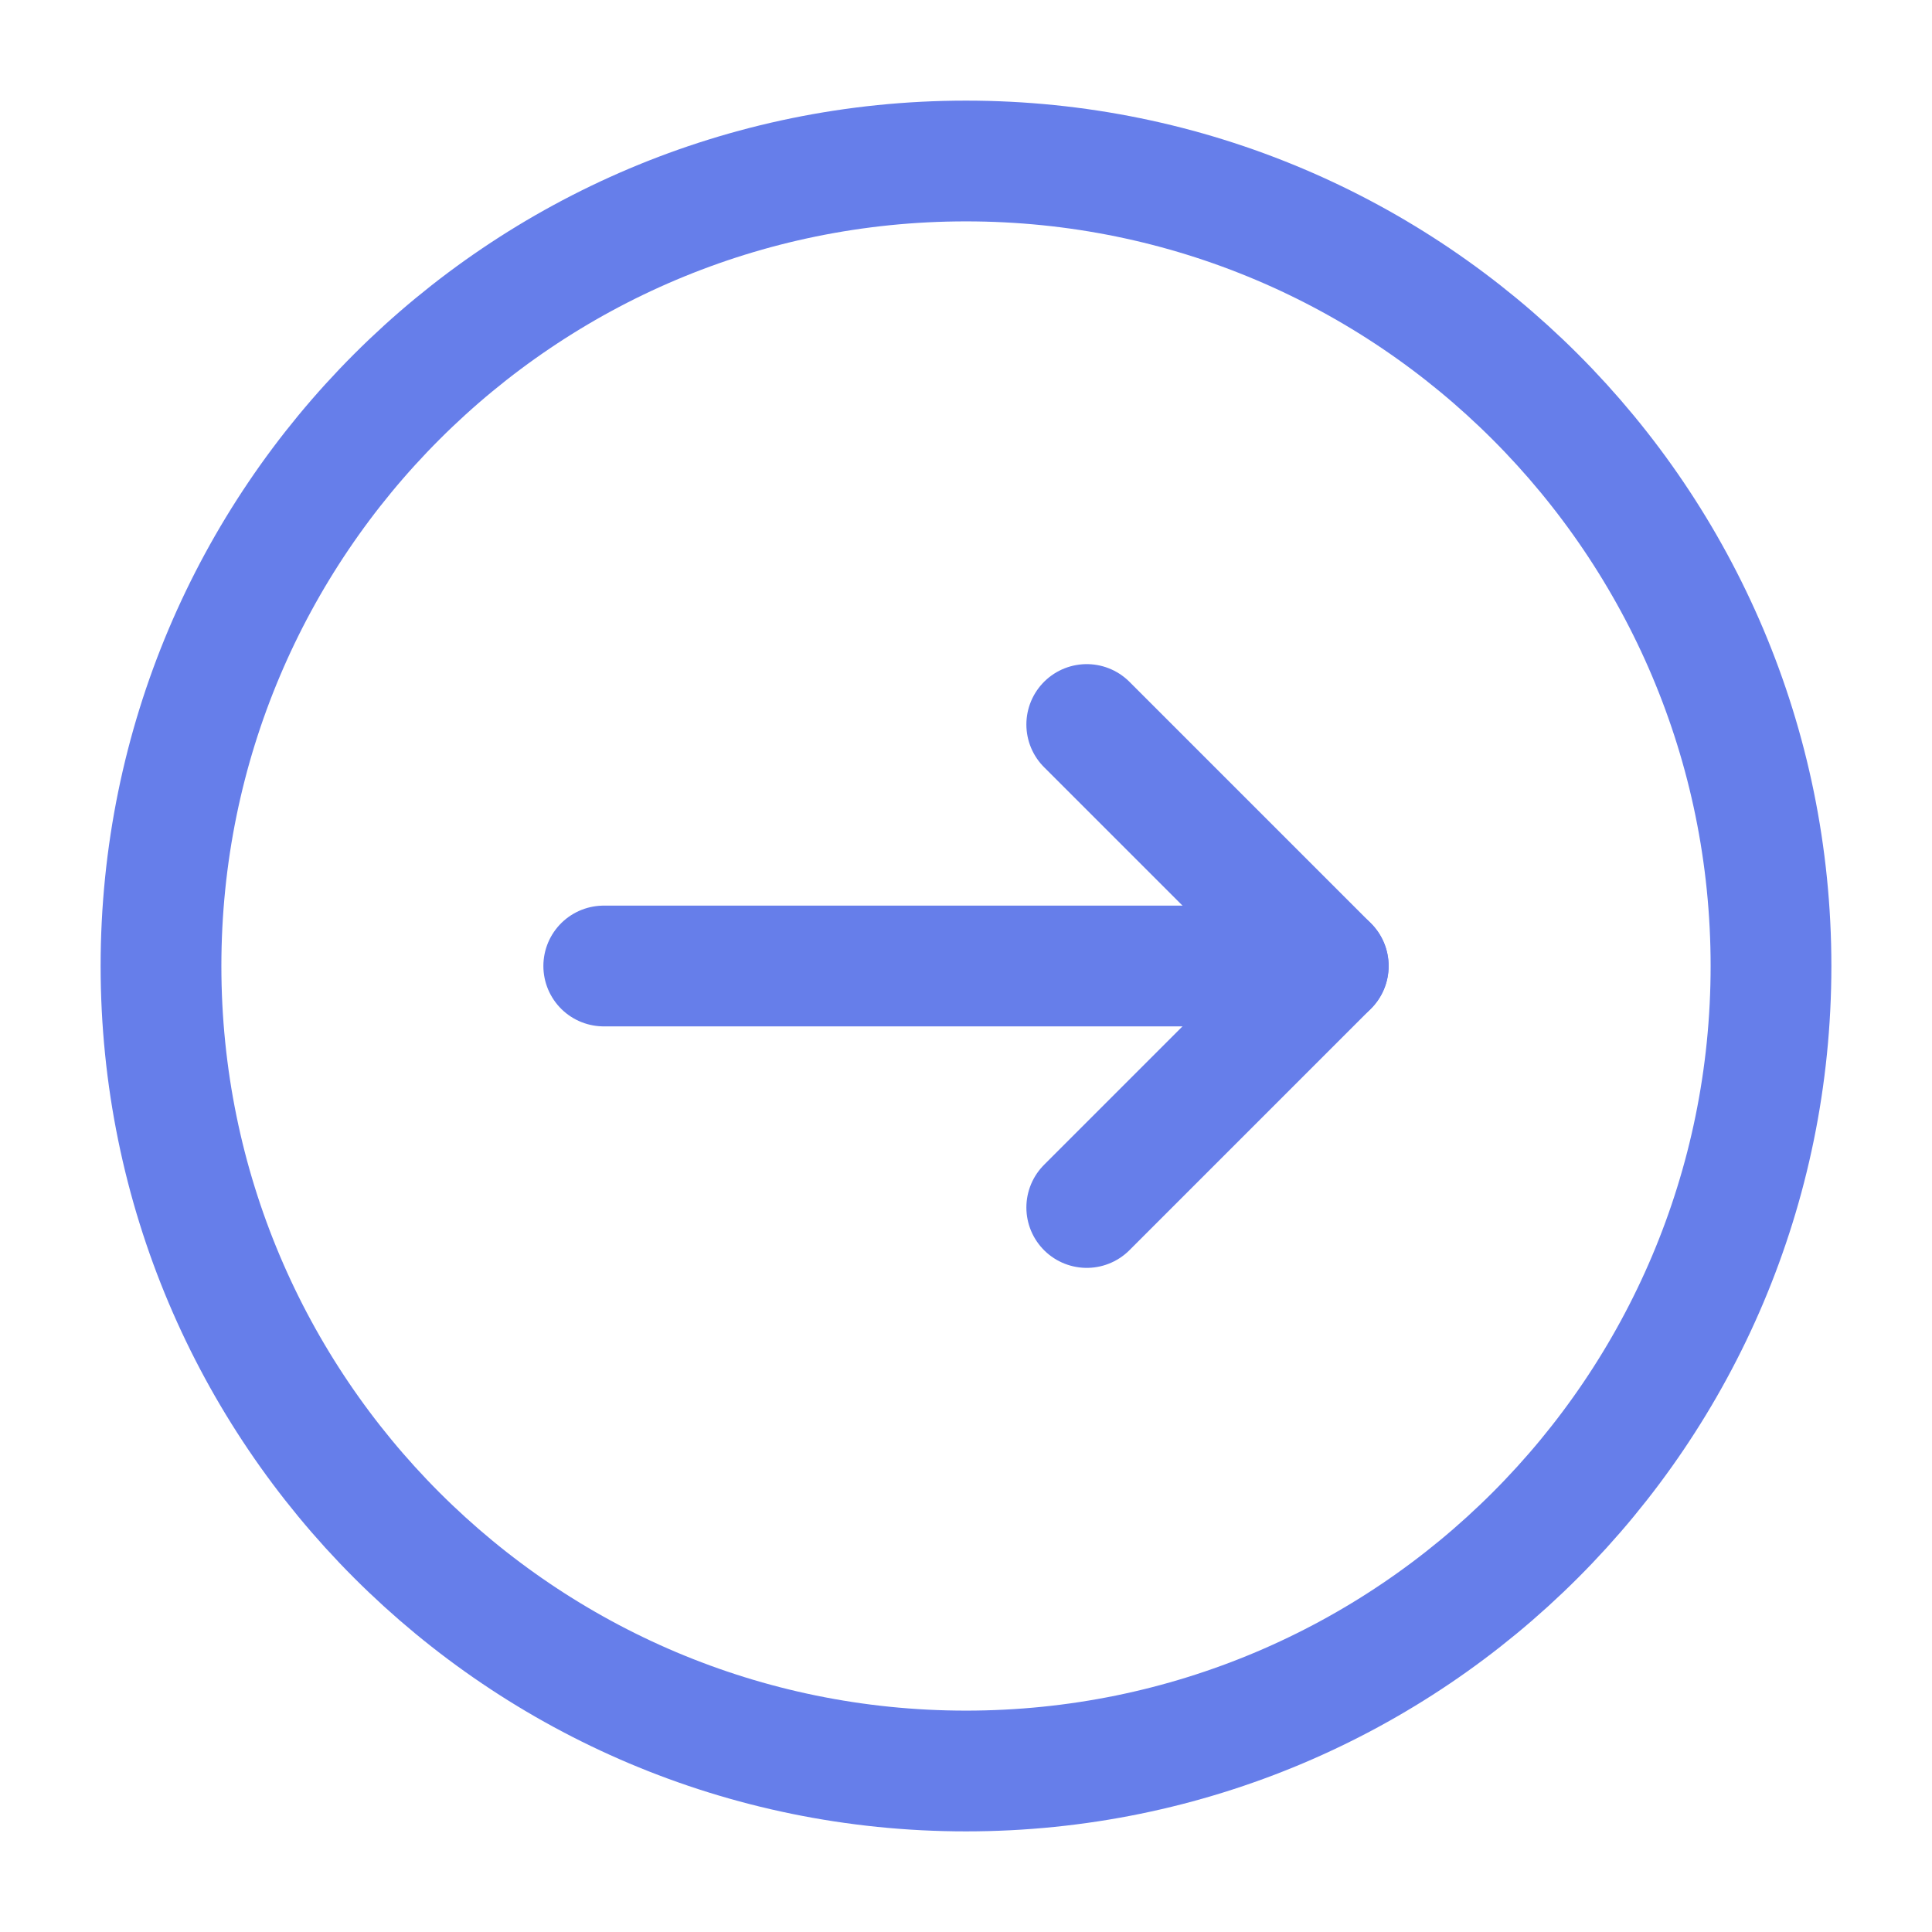
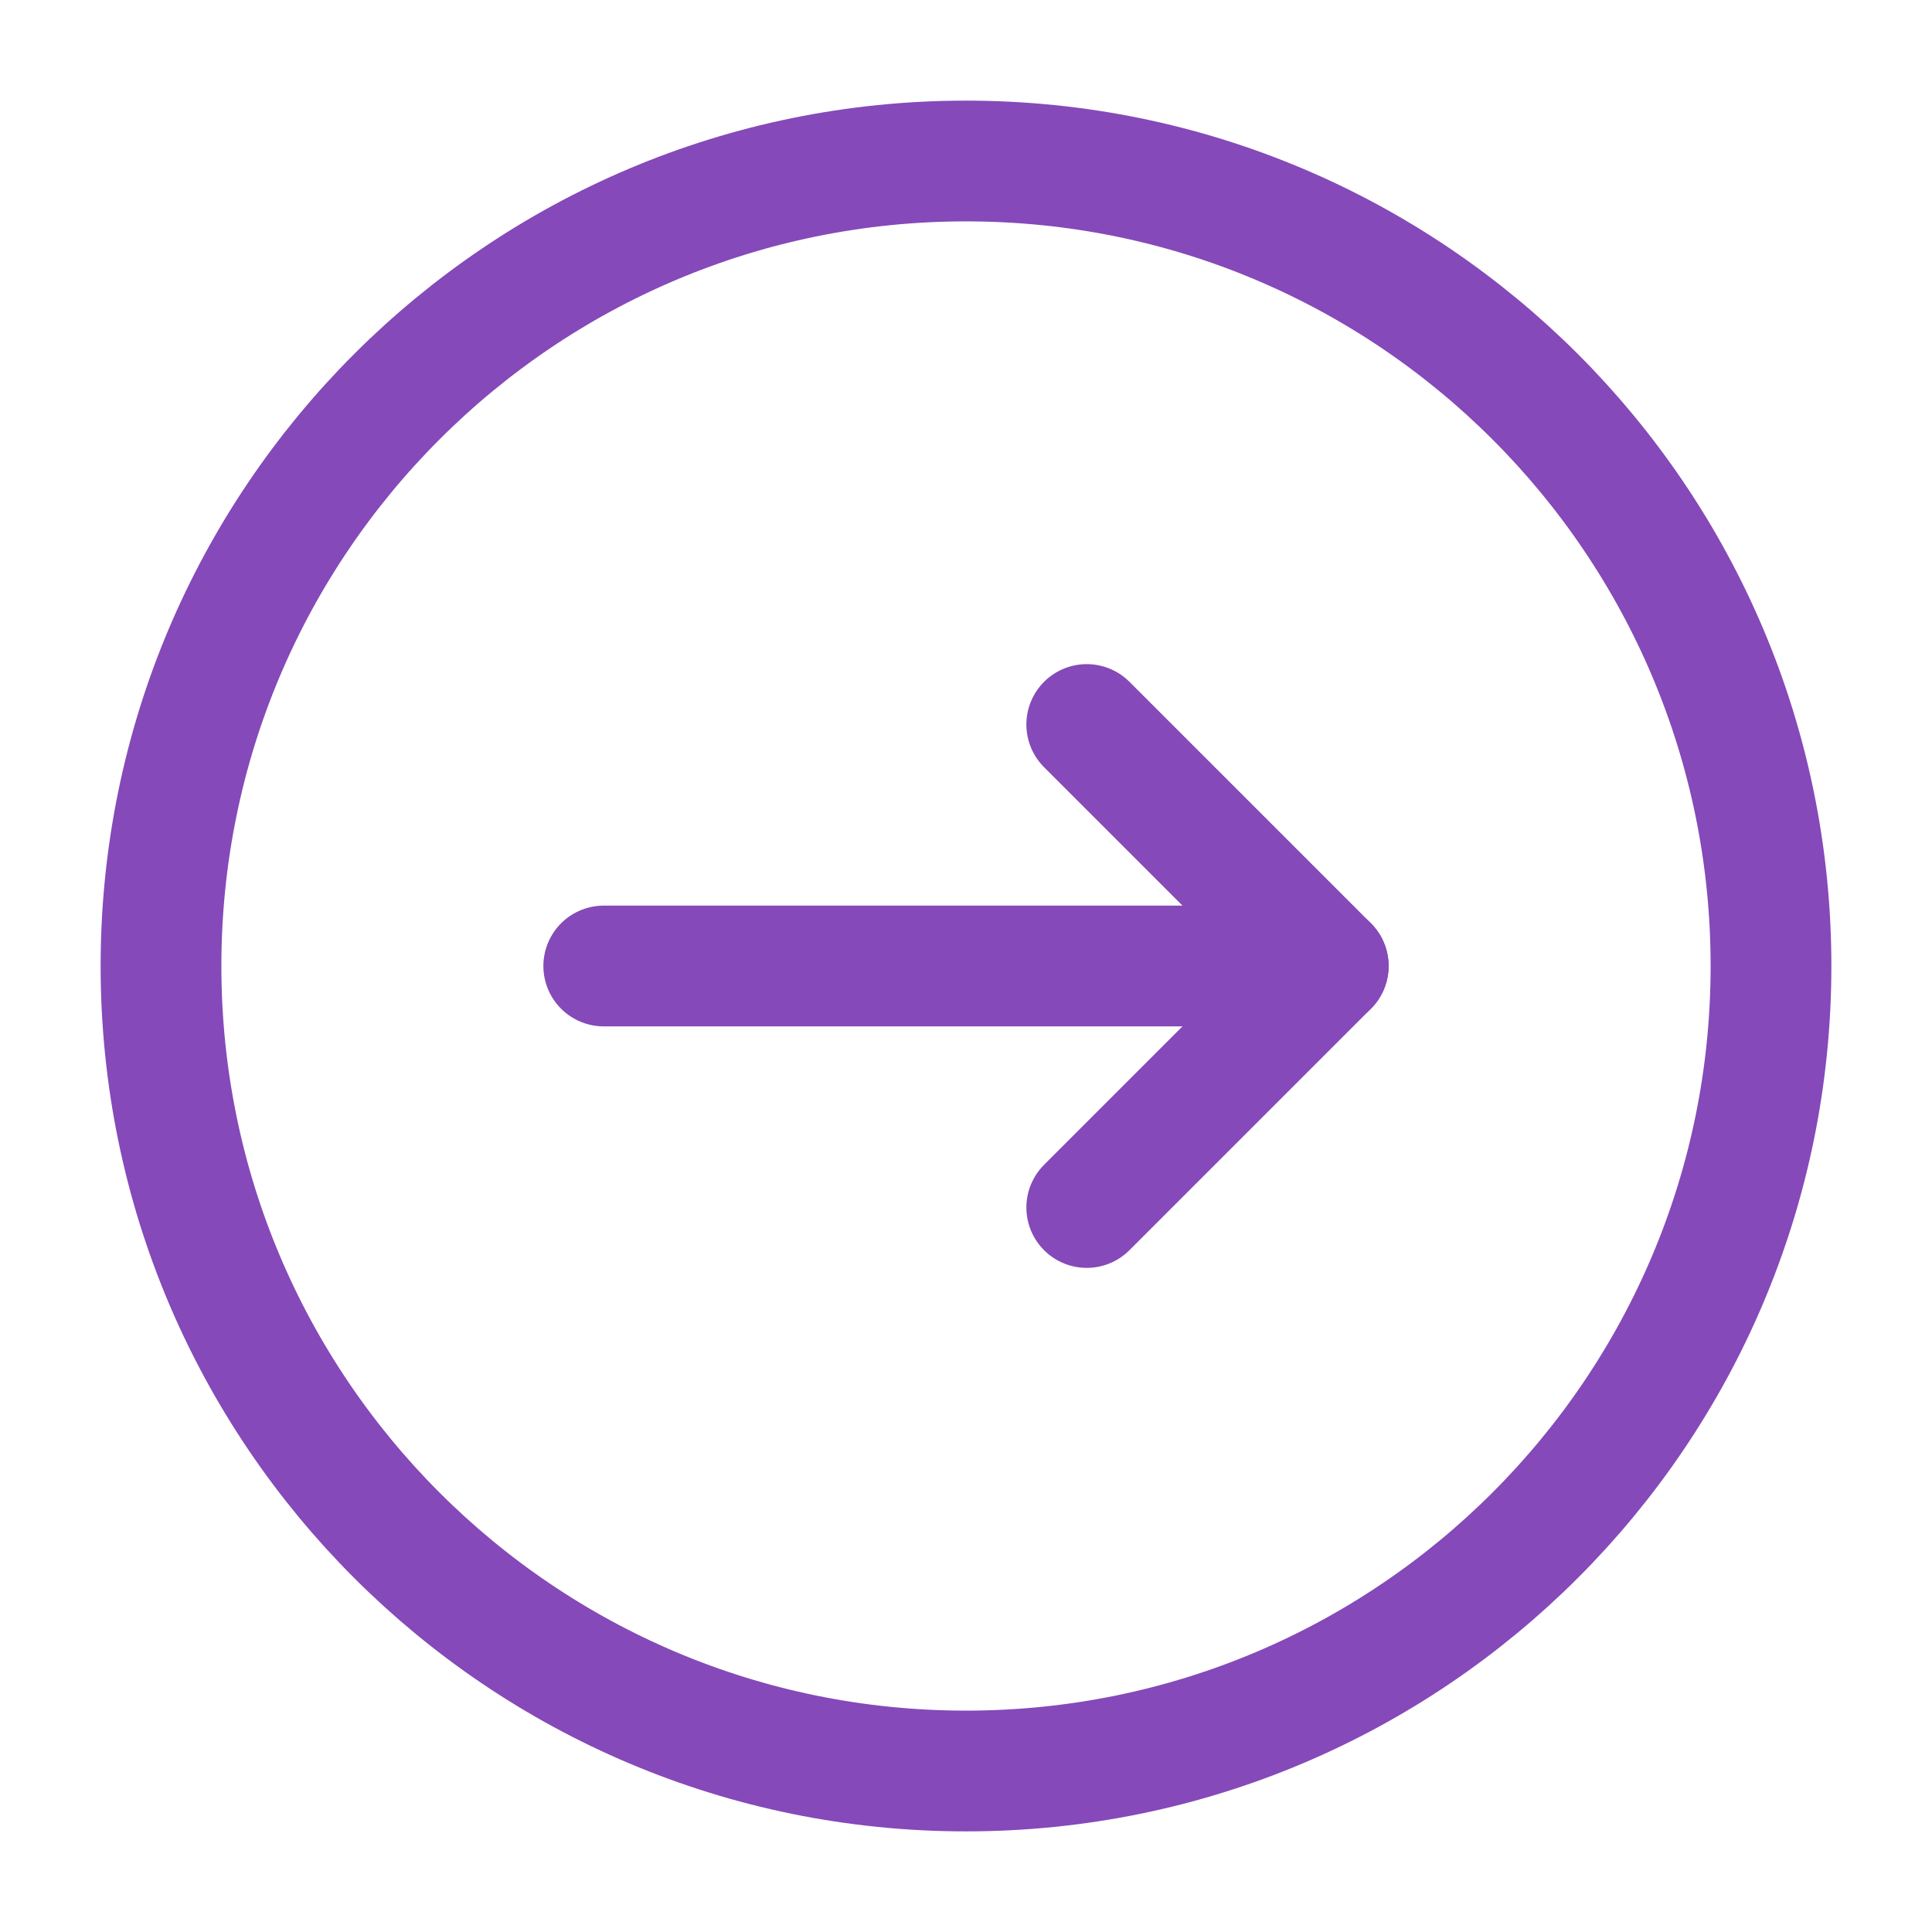
- <svg xmlns="http://www.w3.org/2000/svg" role="img" width="48px" height="48px" viewBox="0 0 24 24" aria-labelledby="circleArrowRightIconTitle" stroke="#667eea" stroke-width="1.5" stroke-linecap="round" stroke-linejoin="round" fill="none" color="#667eea">
+ <svg xmlns="http://www.w3.org/2000/svg" role="img" width="48px" height="48px" viewBox="0 0 24 24" aria-labelledby="circleArrowRightIconTitle" stroke="#8549b9" stroke-width="1.5" stroke-linecap="round" stroke-linejoin="round" fill="none" color="#8549b9">
  <path d="M13.5 9l3 3-3 3" />
  <path d="M7.5 12H15" />
  <path stroke-linecap="round" d="M16.5 12H15" />
  <circle cx="12" cy="12" r="10" />
</svg>
